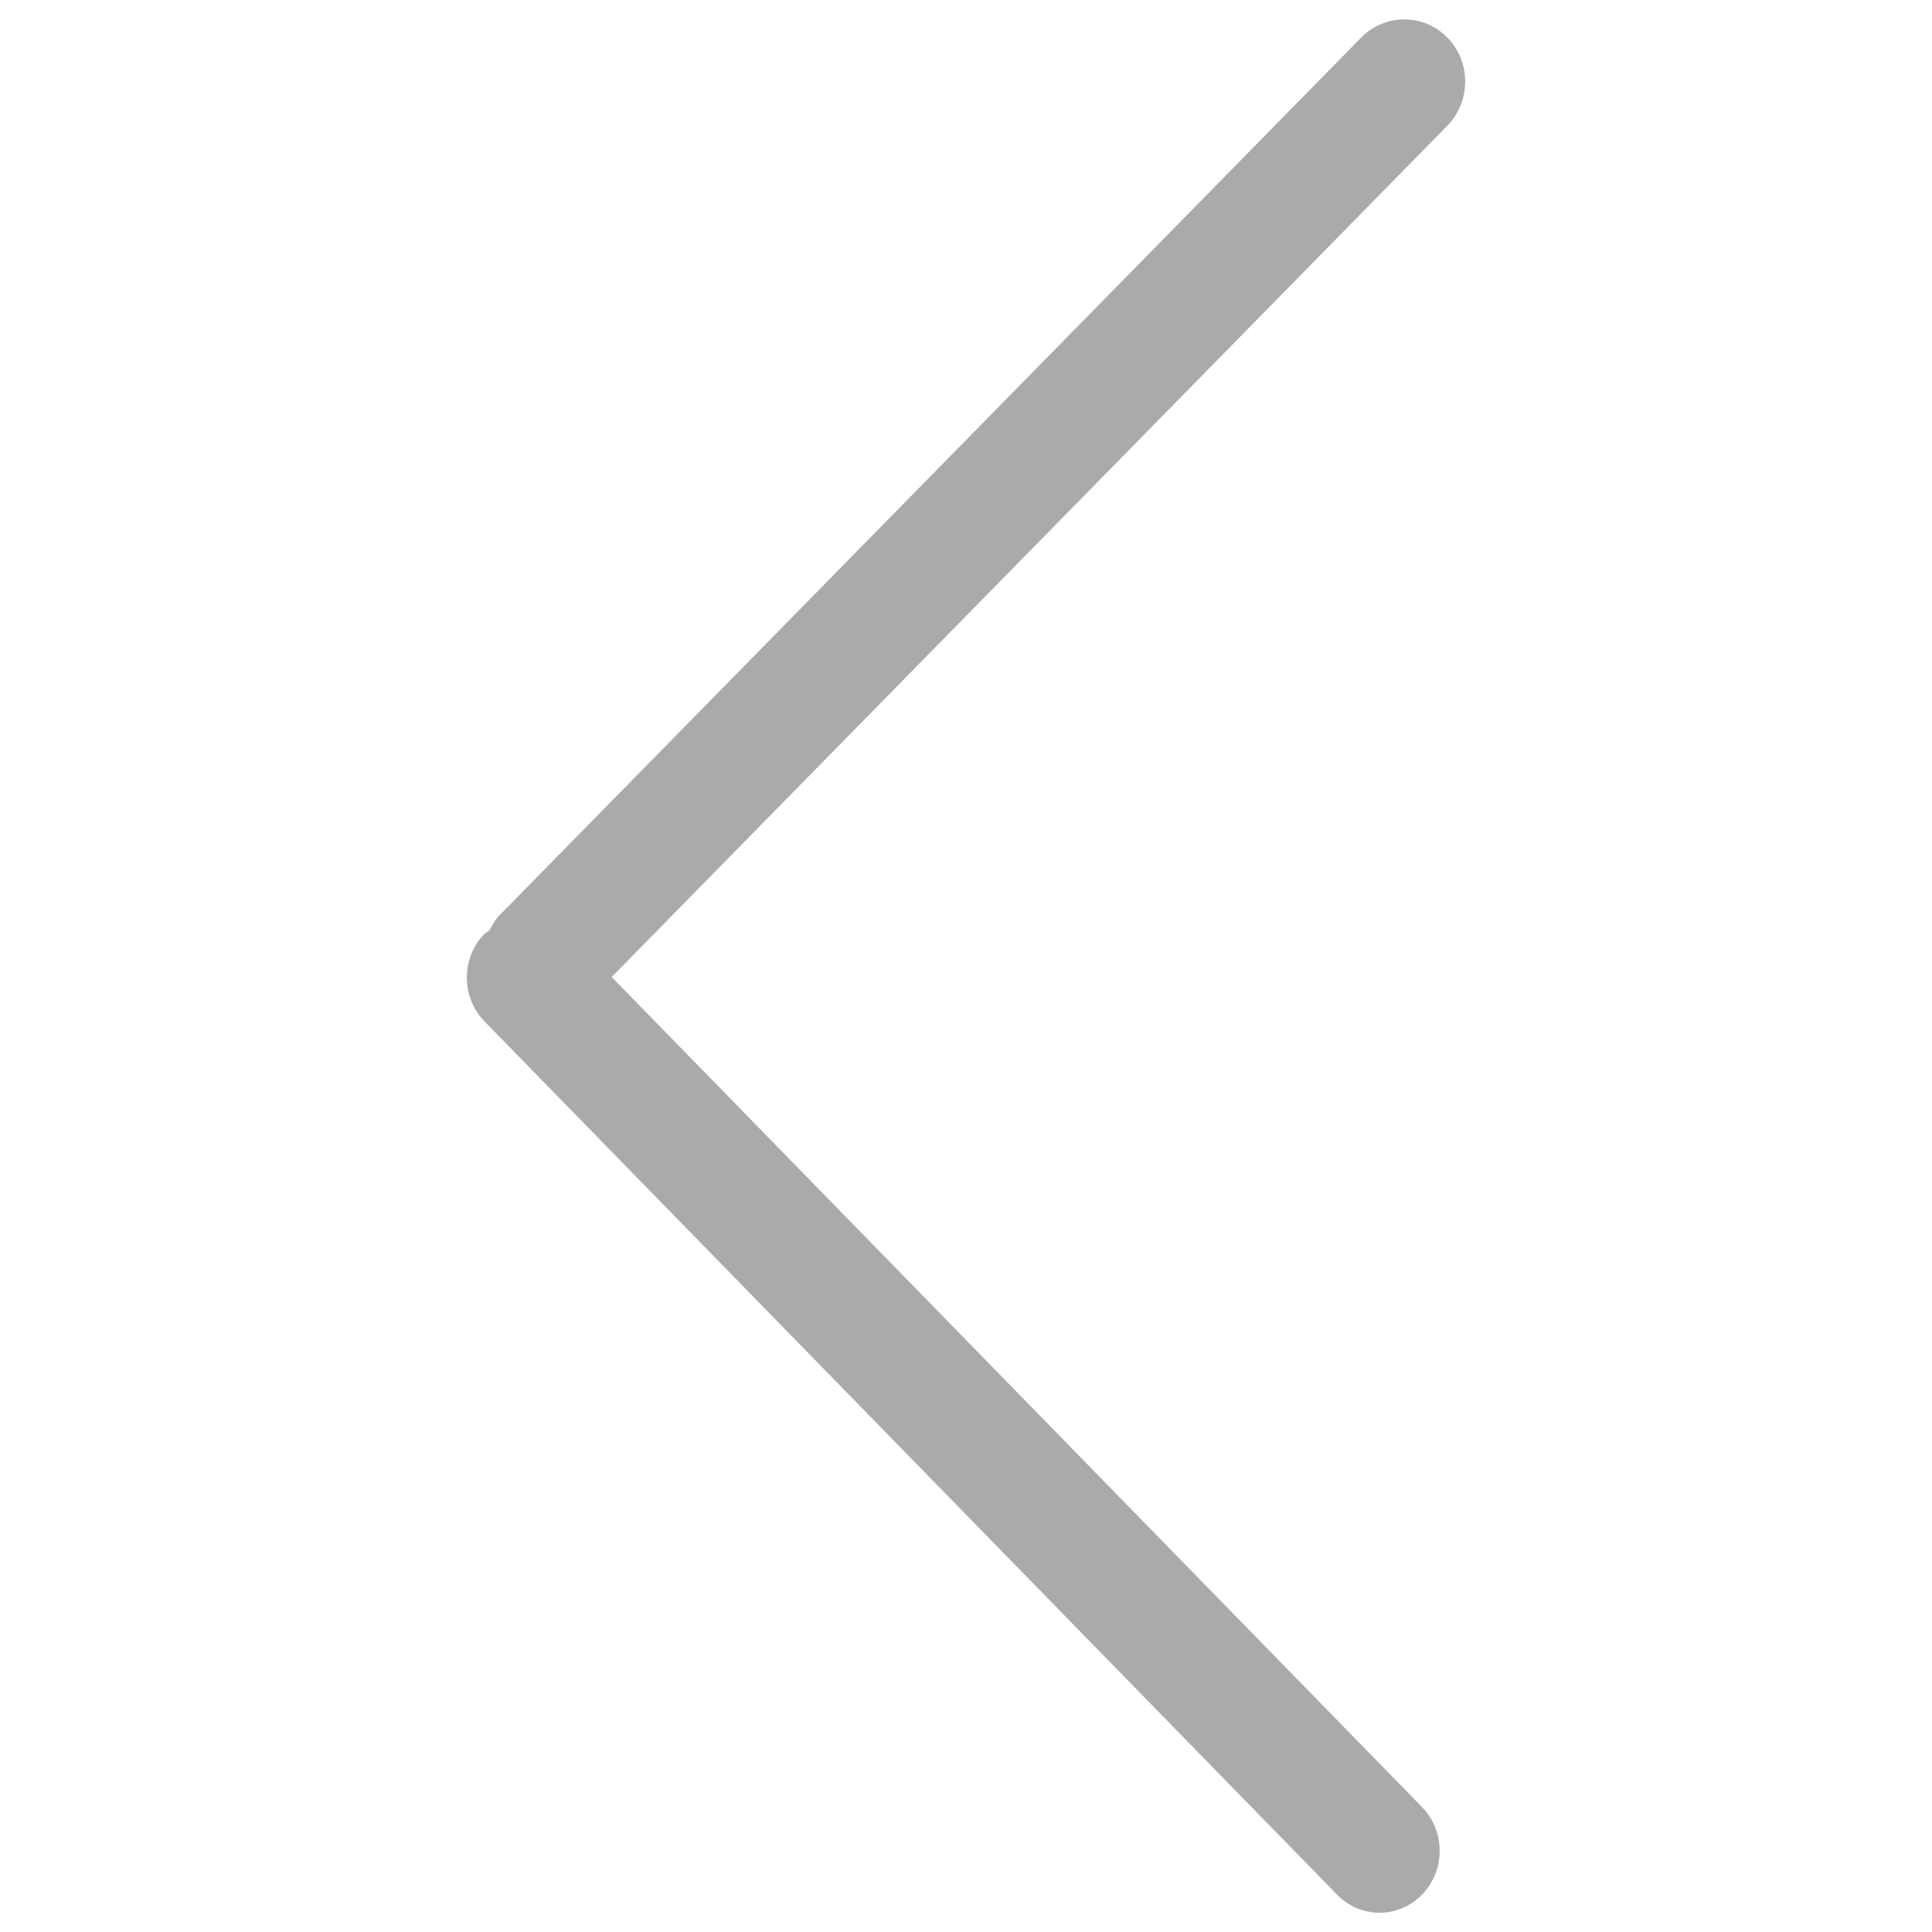
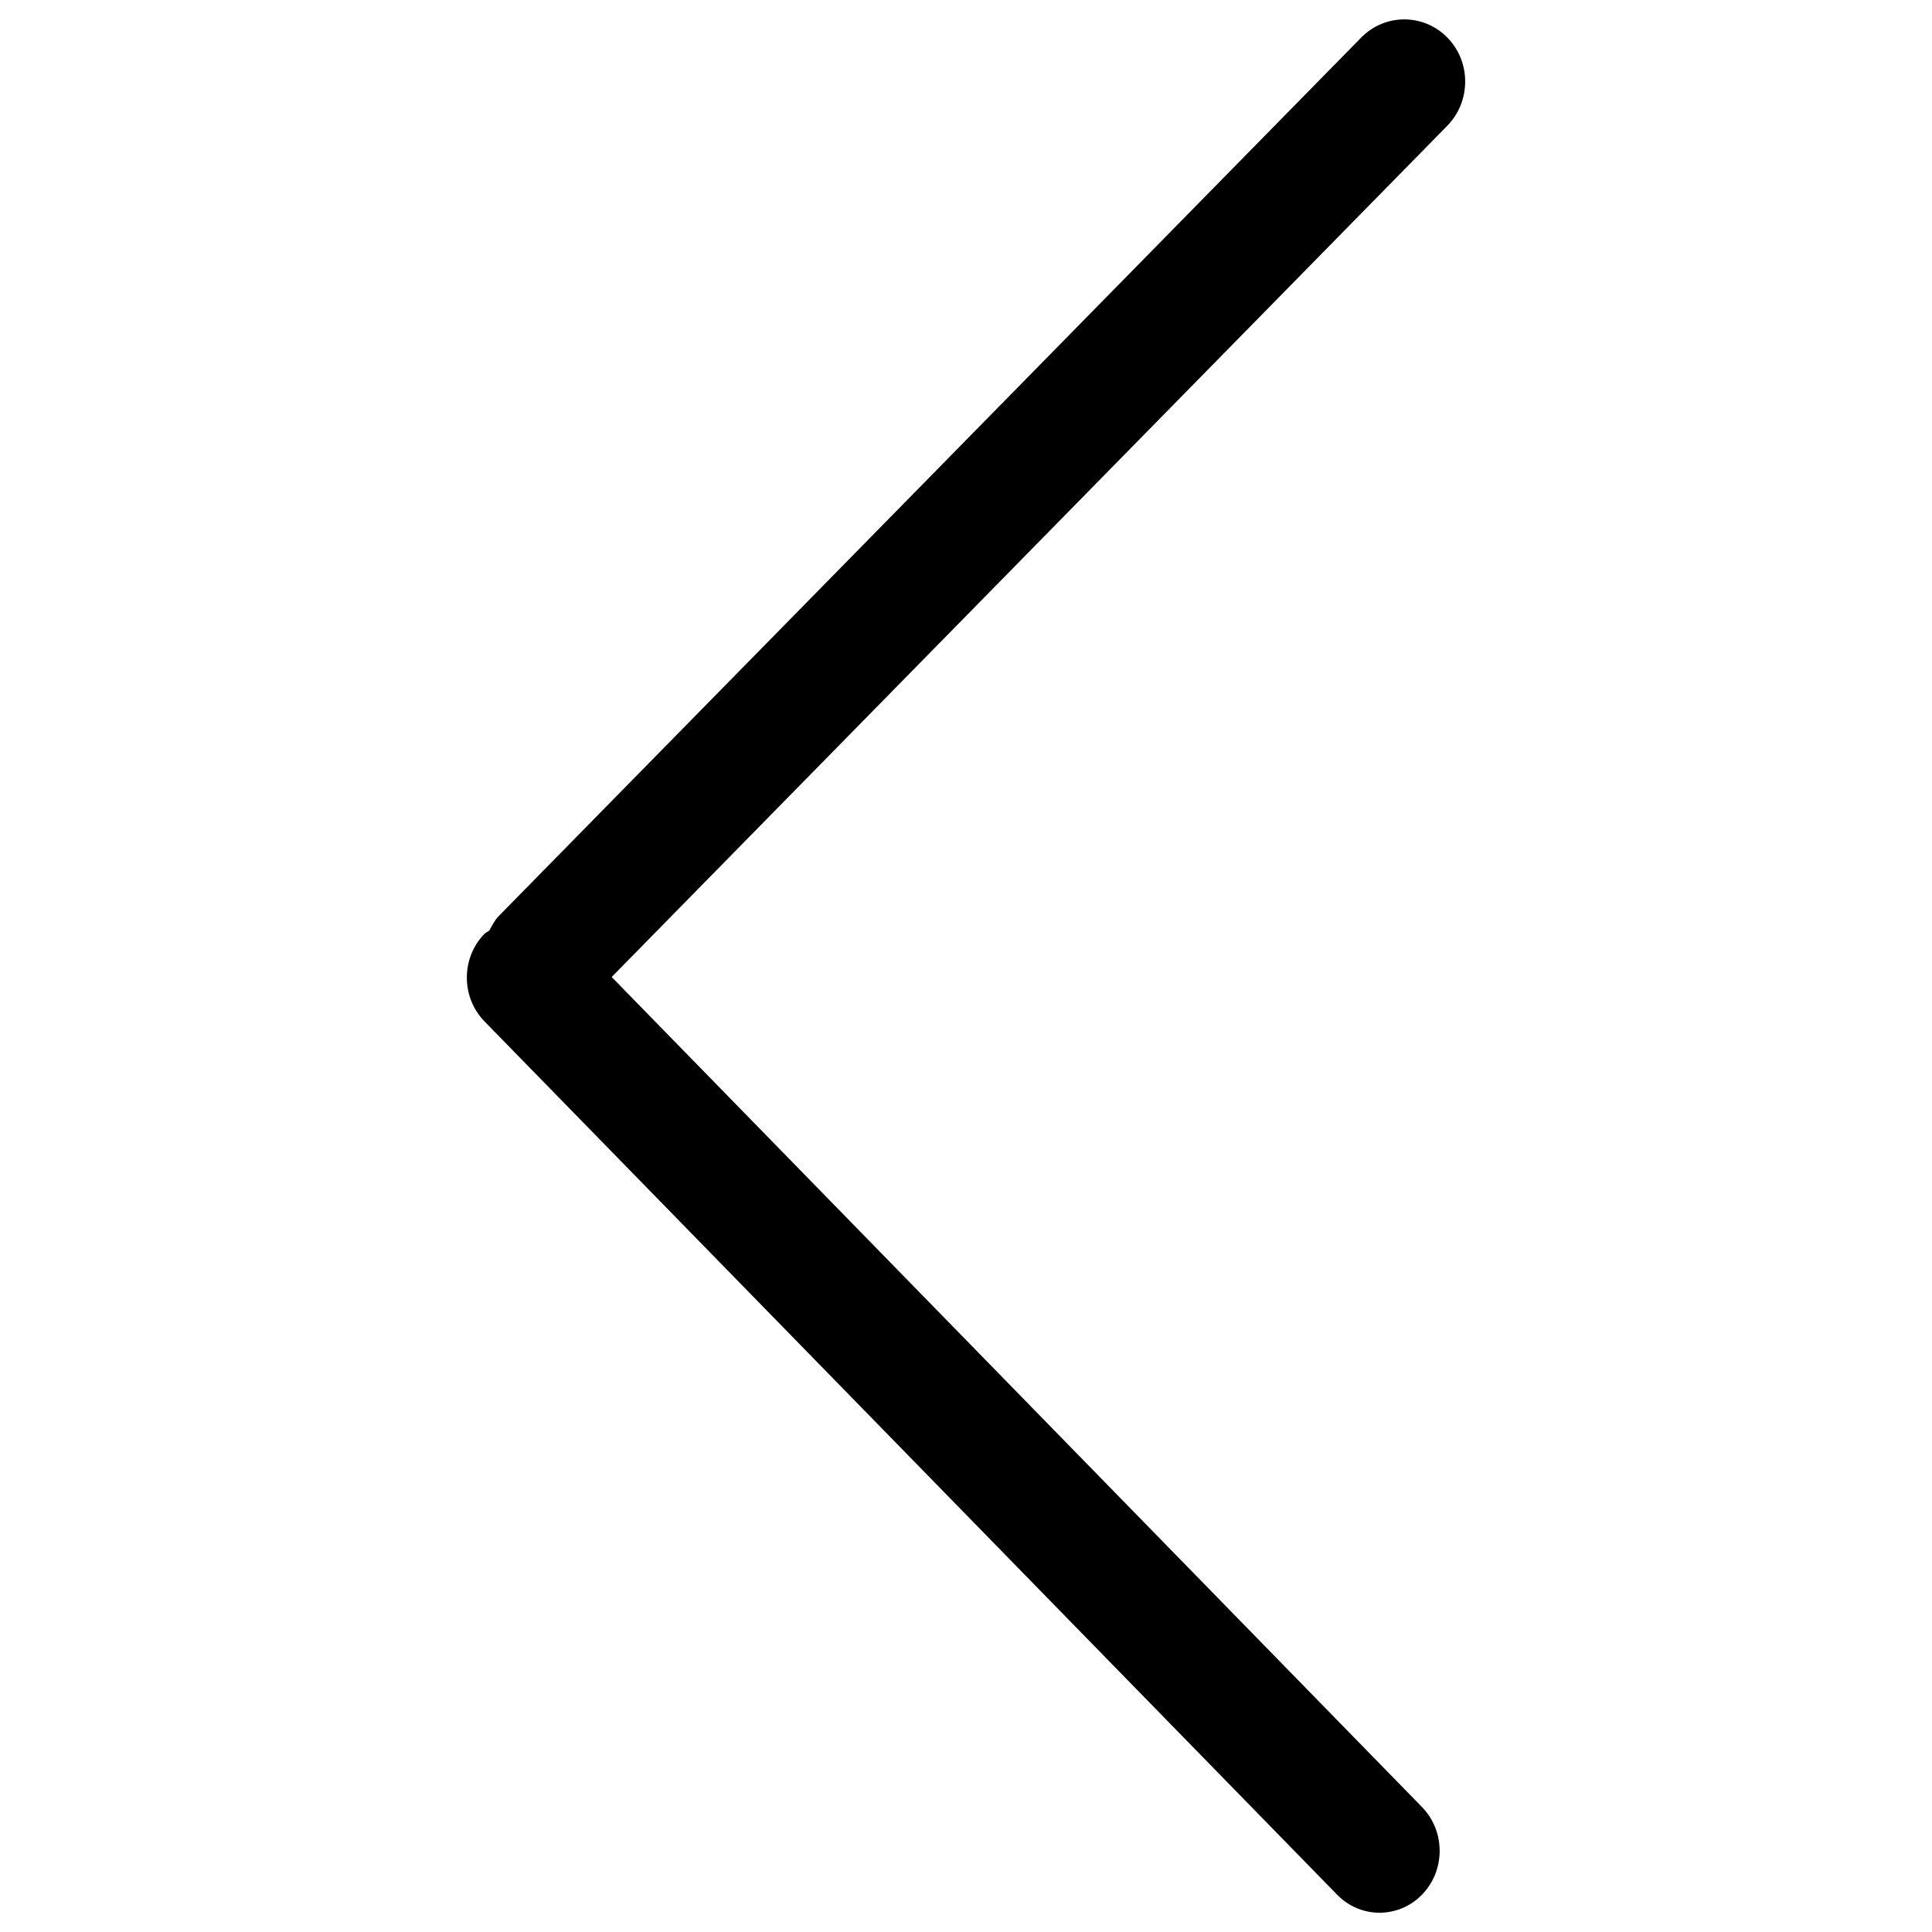
<svg xmlns="http://www.w3.org/2000/svg" version="1.1" x="0px" y="0px" viewBox="0 0 1000 1000" enable-background="new 0 0 1000 1000" xml:space="preserve">
-   <g fill="#AAAAAA">
+   <g>
    <path d="M692.1,980.7L250.8,528.7c-12.2-12.5-12.2-32.8-0.1-45.3c0.8-0.8,1.8-1.1,2.6-1.8c1.4-2.6,2.7-5.2,4.8-7.4L704.6,19.4c12.3-12.5,32.3-12.5,44.6,0.1c12.3,12.6,12.2,33-0.1,45.6L316.6,505.7L736,935.3c12.2,12.5,12.2,32.8,0.1,45.3C724,993.1,704.3,993.2,692.1,980.7L692.1,980.7z" />
  </g>
</svg>
